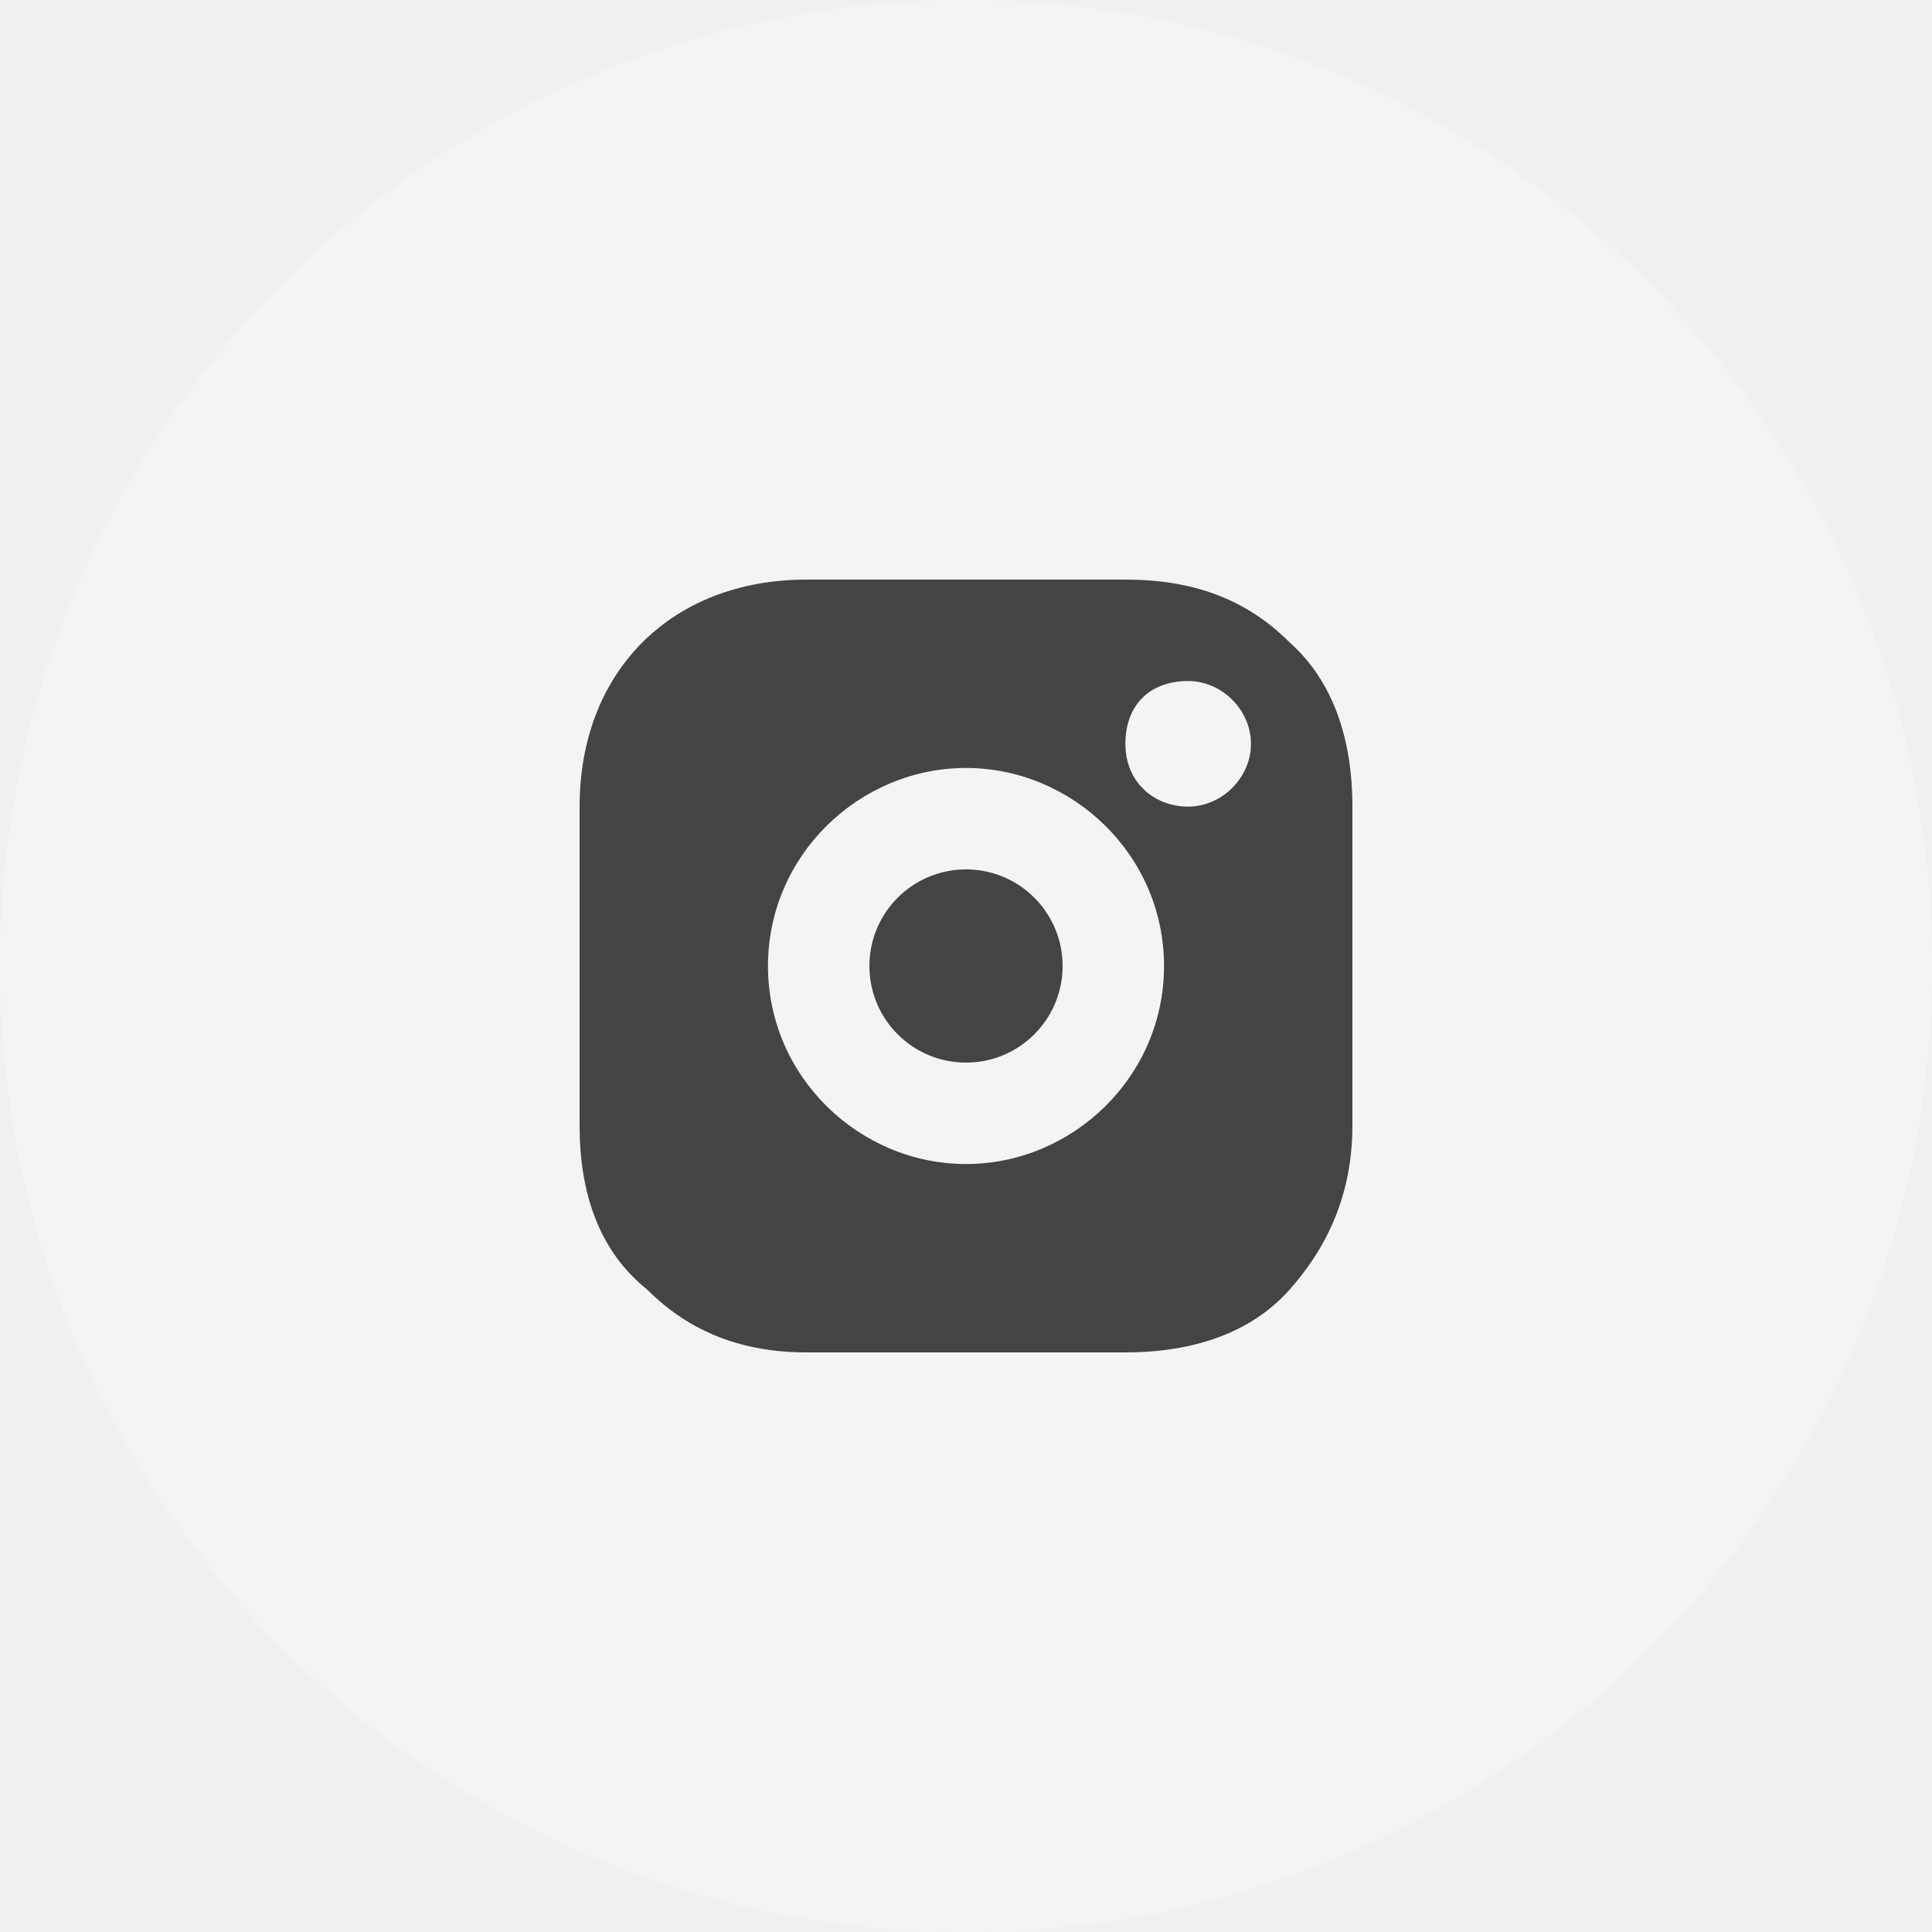
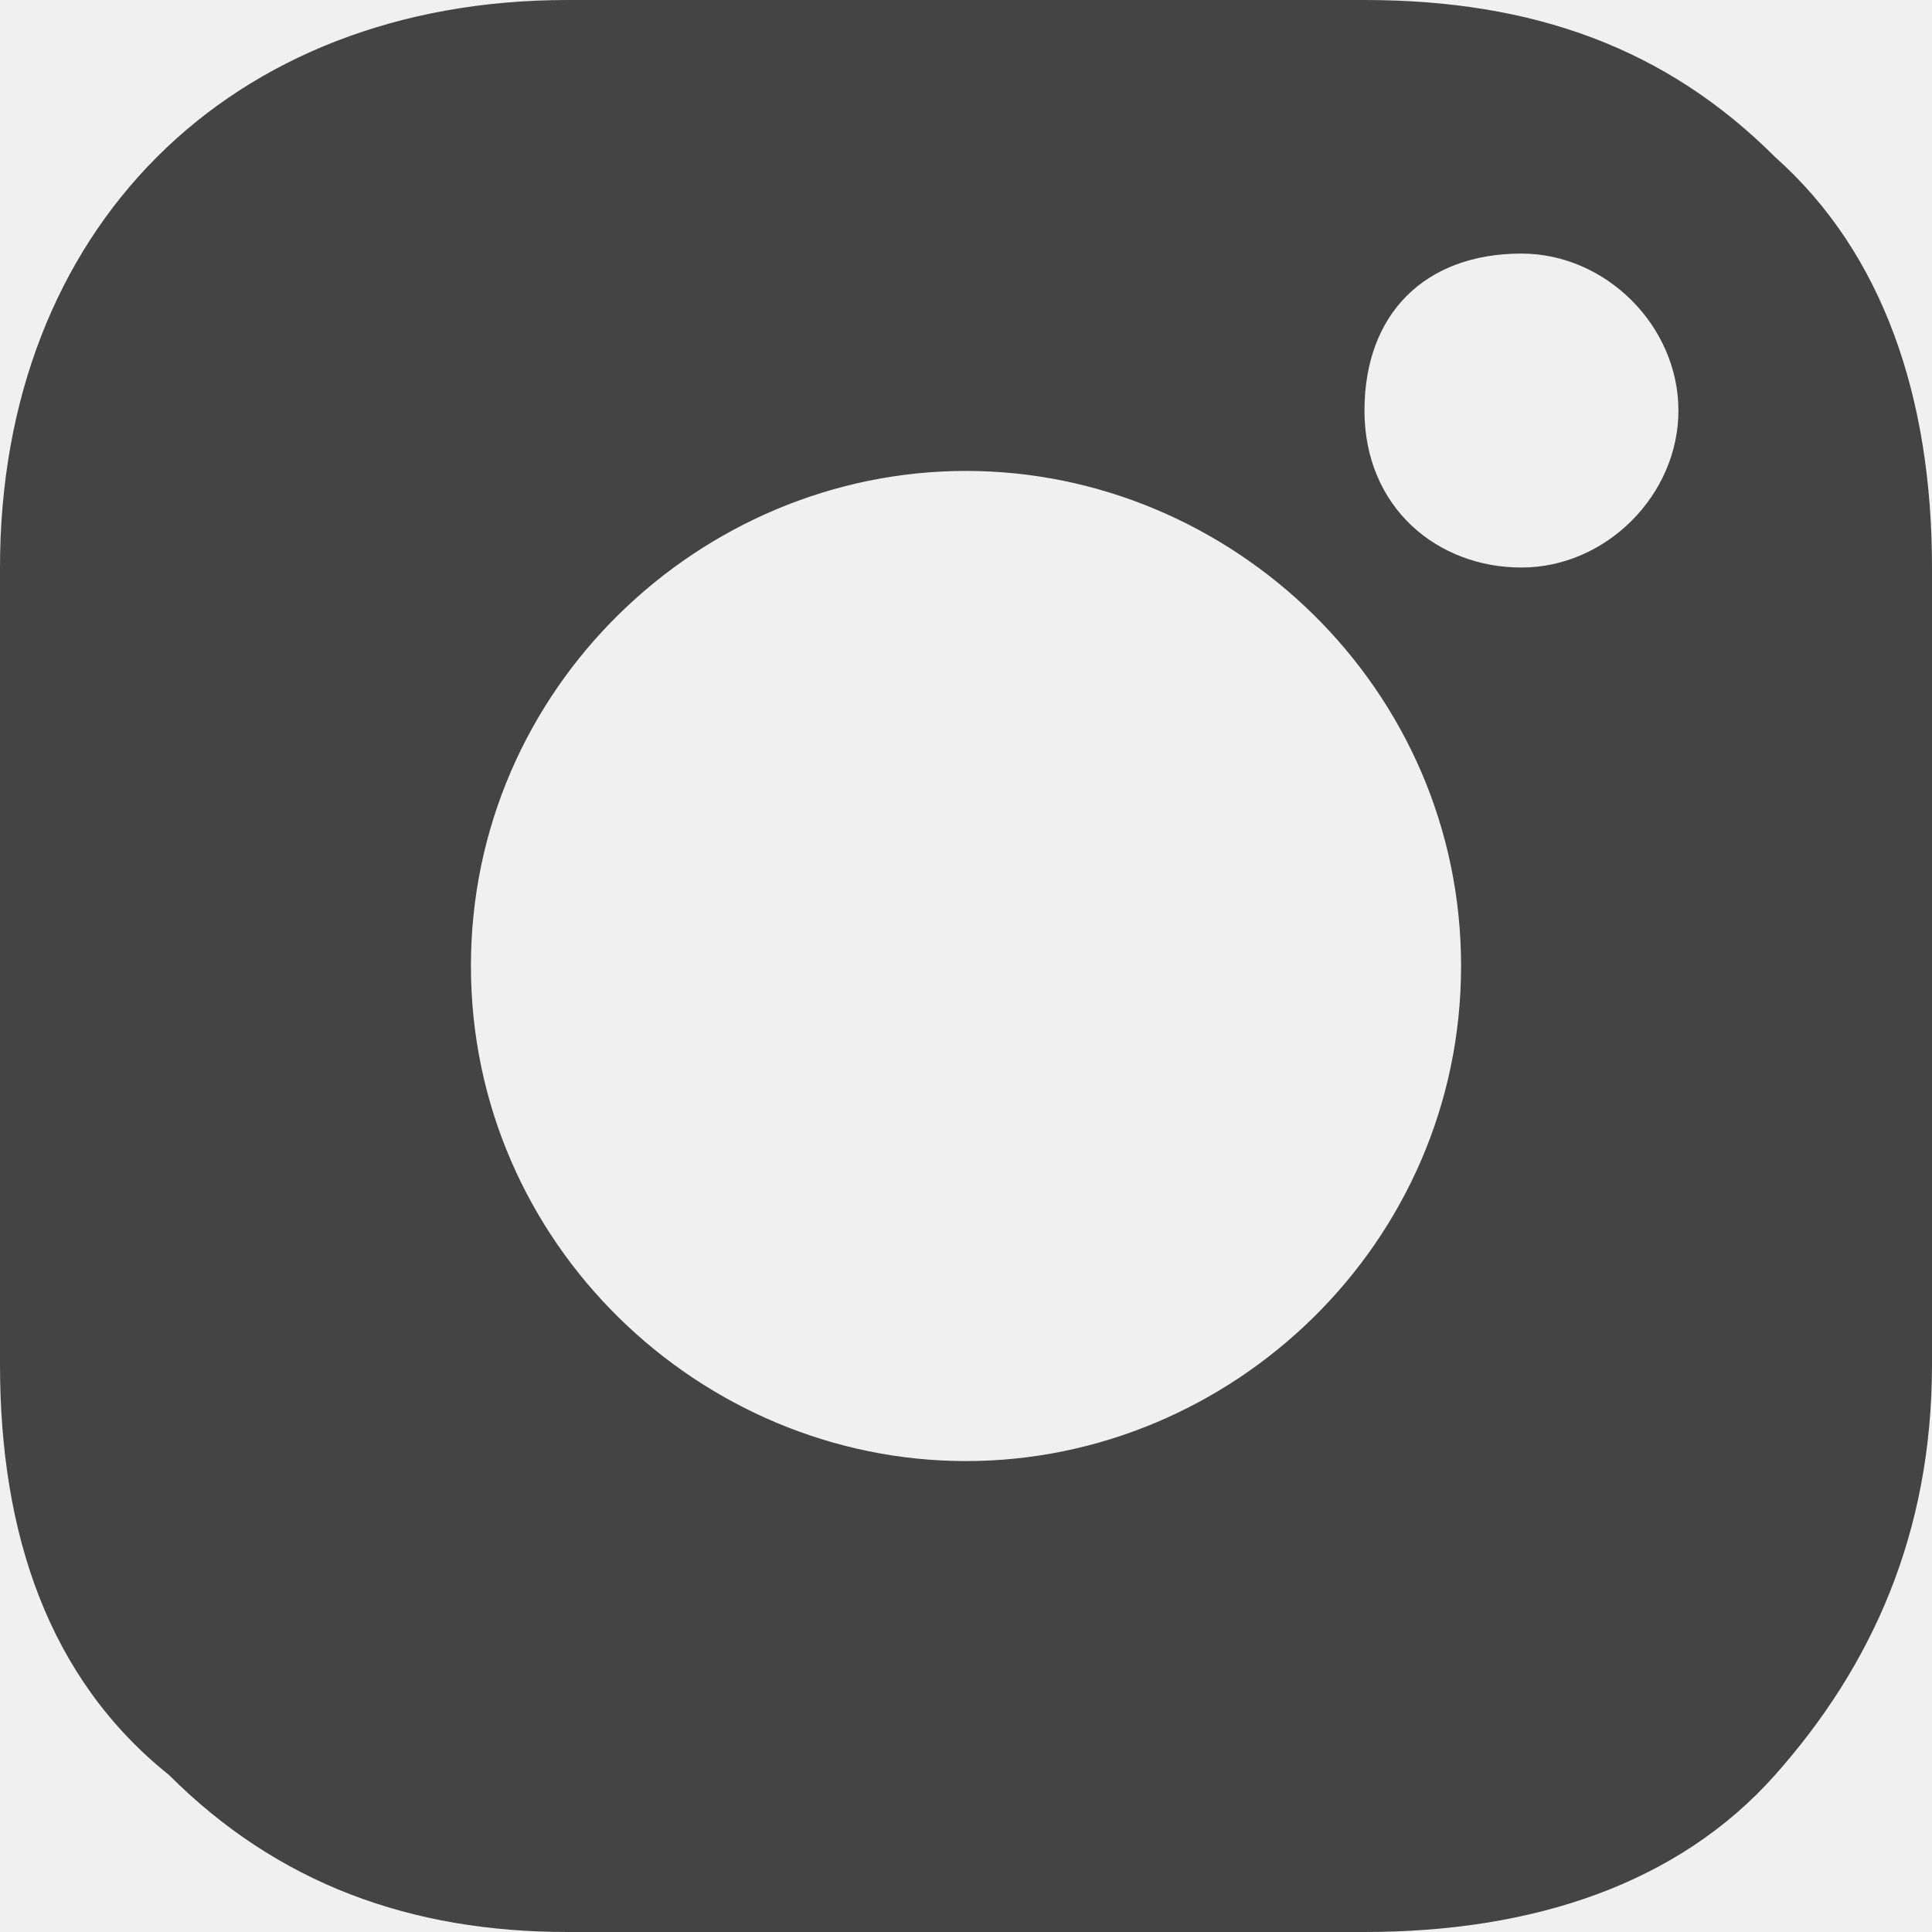
- <svg xmlns="http://www.w3.org/2000/svg" width="40" height="40" viewBox="0 0 40 40" fill="none">
-   <circle cx="20" cy="20" r="20" fill="white" fill-opacity="0.3" />
-   <path d="M20 22C21.105 22 22 21.105 22 20C22 18.895 21.105 18 20 18C18.895 18 18 18.895 18 20C18 21.105 18.895 22 20 22Z" fill="#444444" />
-   <path d="M26.7 13.3C25.8 12.4 24.7 12 23.3 12H16.7C13.9 12 12 13.9 12 16.7V23.3C12 24.7 12.4 25.9 13.4 26.7C14.3 27.6 15.4 28 16.7 28H23.3C24.7 28 25.9 27.6 26.7 26.7C27.5 25.8 28 24.7 28 23.3V16.7C28 15.3 27.6 14.1 26.7 13.3ZM20 24.1C17.8 24.1 15.9 22.3 15.9 20C15.9 17.7 17.8 15.9 20 15.9C22.2 15.9 24.1 17.7 24.1 20C24.1 22.3 22.2 24.1 20 24.1ZM24.6 16.7C23.9 16.7 23.3 16.2 23.3 15.4C23.3 14.6 23.8 14.1 24.6 14.1C25.3 14.1 25.9 14.7 25.9 15.4C25.9 16.1 25.3 16.7 24.6 16.7Z" fill="#444444" />
+ <svg xmlns="http://www.w3.org/2000/svg" width="16" height="16" viewBox="0 0 16 16" fill="none">
+   <path d="M14.7 1.3C13.8 0.4 12.7 0 11.3 0H4.7C1.9 0 0 1.9 0 4.7V11.3C0 12.7 0.4 13.9 1.4 14.7C2.3 15.6 3.4 16 4.7 16H11.3C12.7 16 13.9 15.6 14.7 14.7C15.5 13.8 16 12.7 16 11.3V4.7C16 3.3 15.6 2.1 14.7 1.3ZM8 12.1C5.8 12.1 3.9 10.3 3.9 8C3.9 5.7 5.8 3.9 8 3.9C10.2 3.9 12.1 5.7 12.1 8C12.1 10.3 10.2 12.1 8 12.1ZM12.6 4.7C11.9 4.7 11.3 4.2 11.3 3.4C11.3 2.6 11.8 2.1 12.6 2.1C13.3 2.1 13.9 2.7 13.9 3.4C13.9 4.1 13.3 4.7 12.6 4.7Z" fill="#444444" />
</svg>
